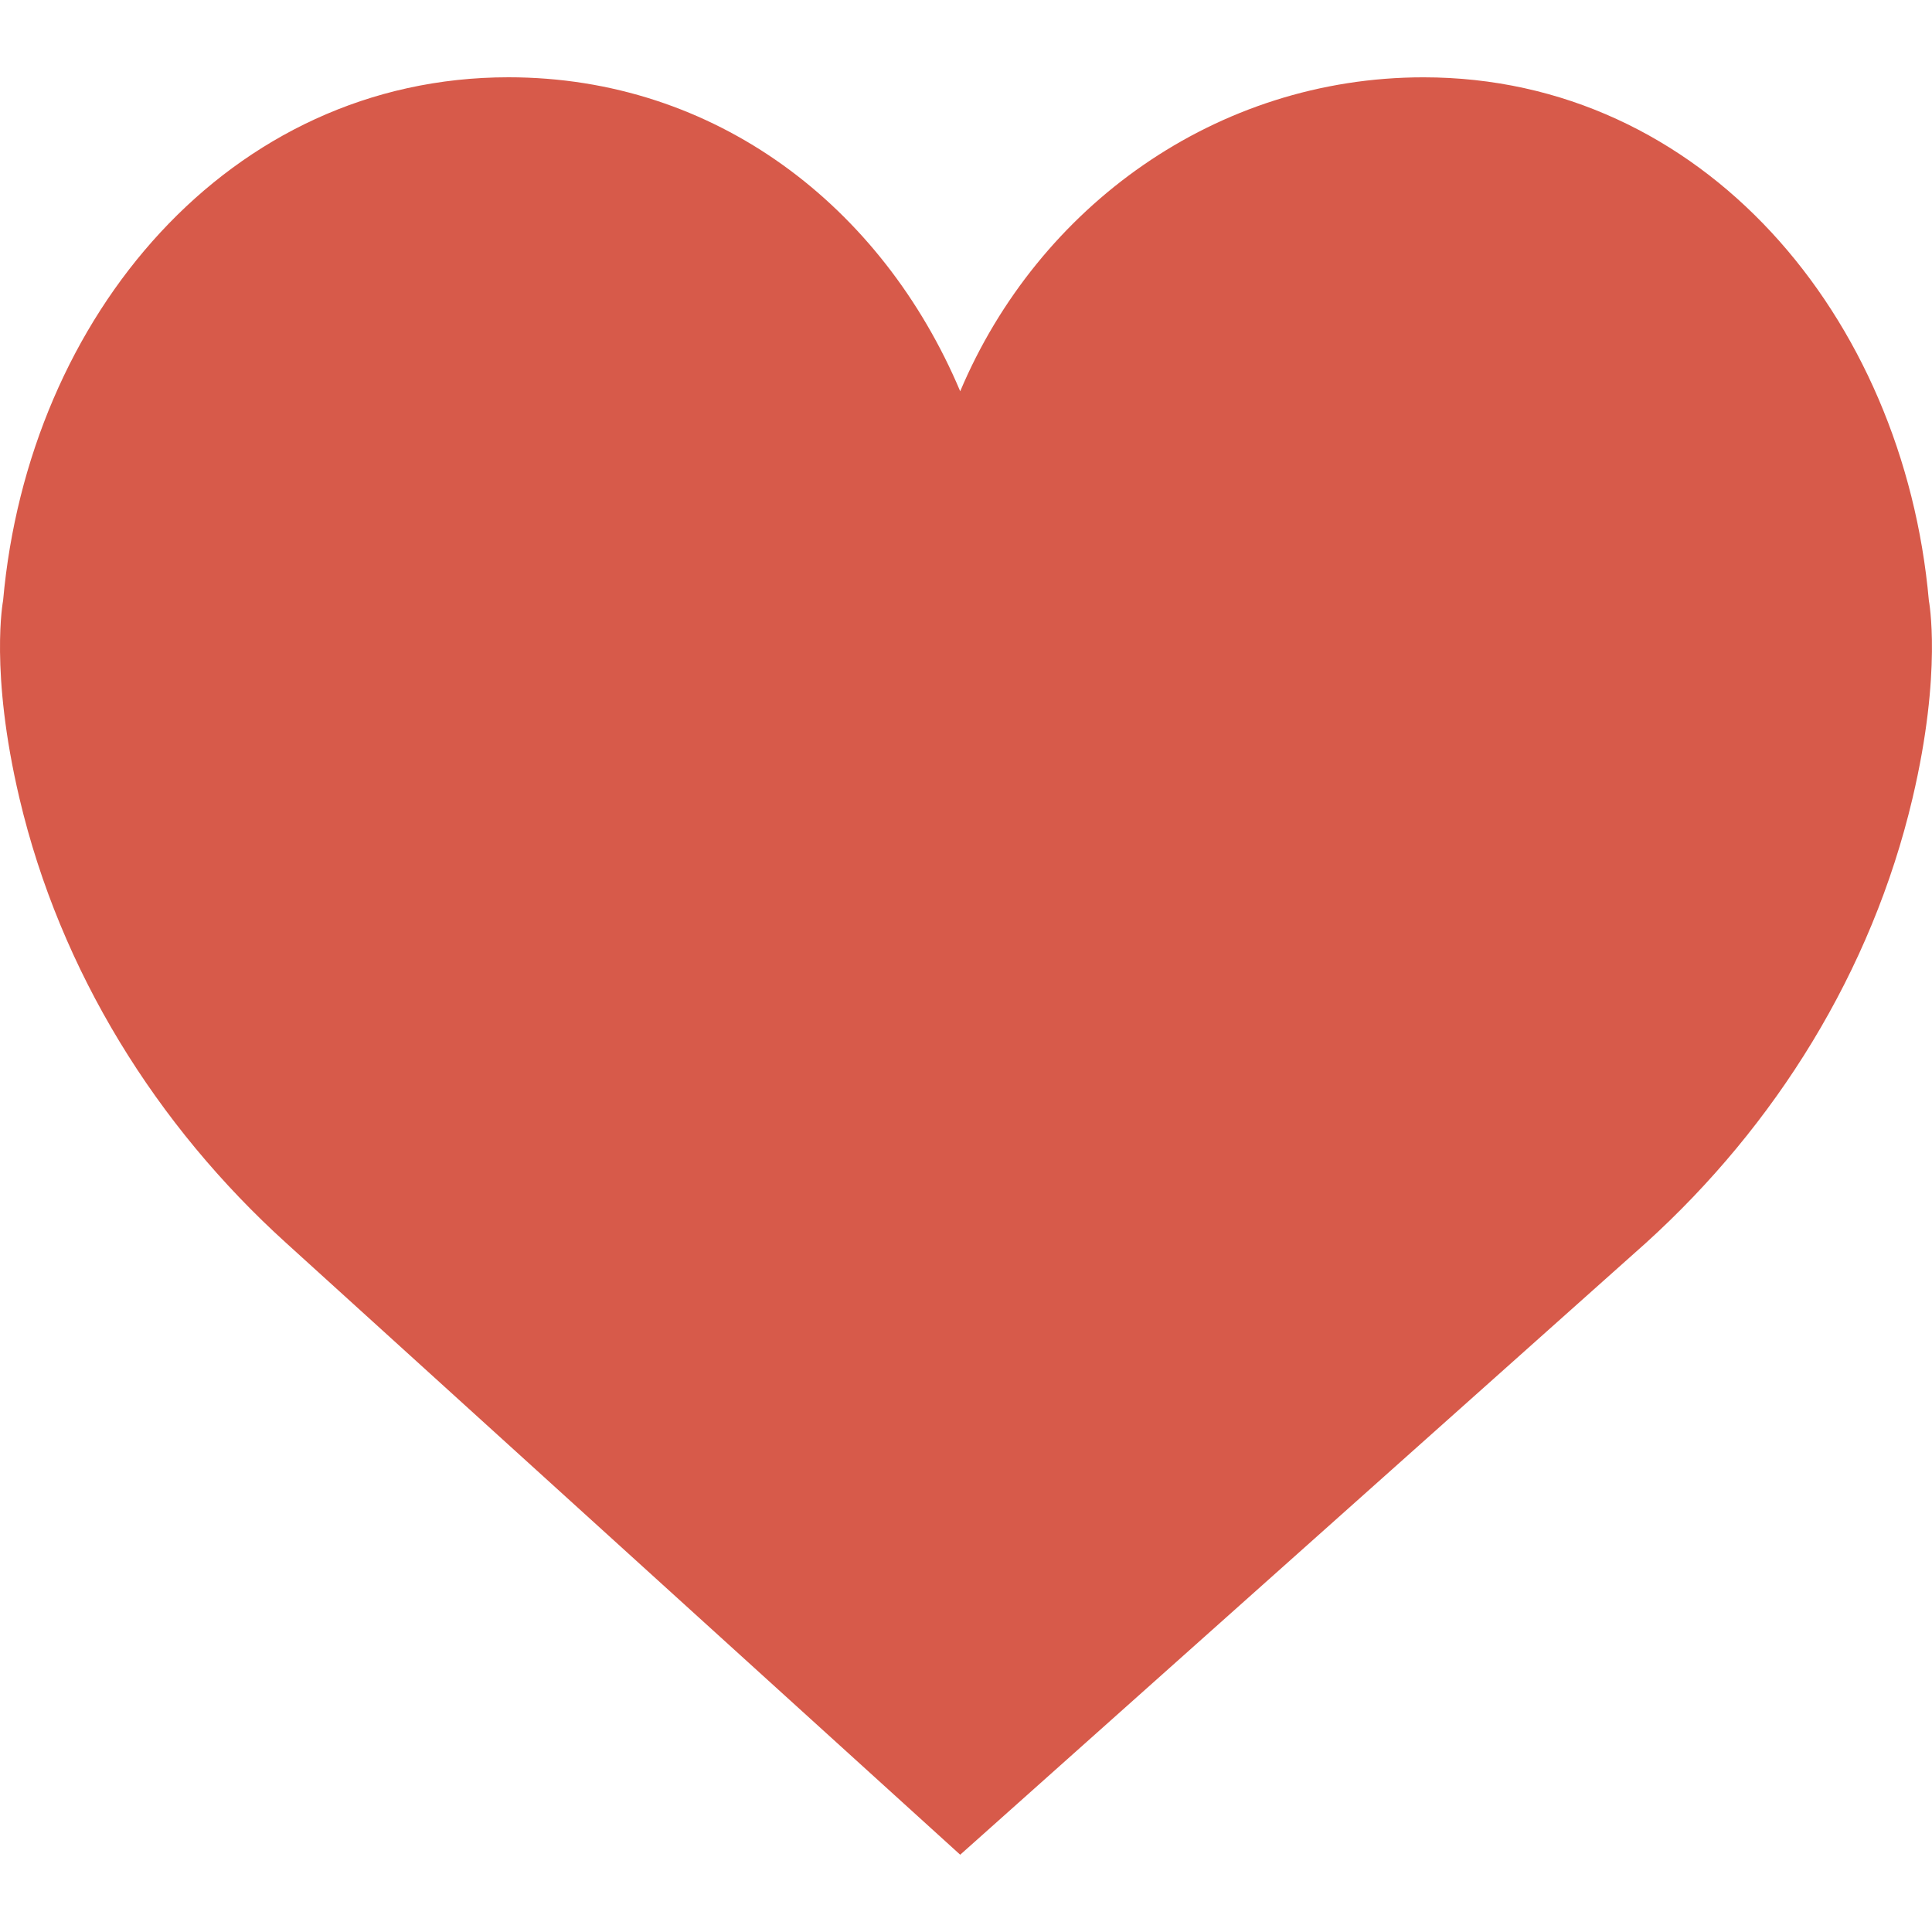
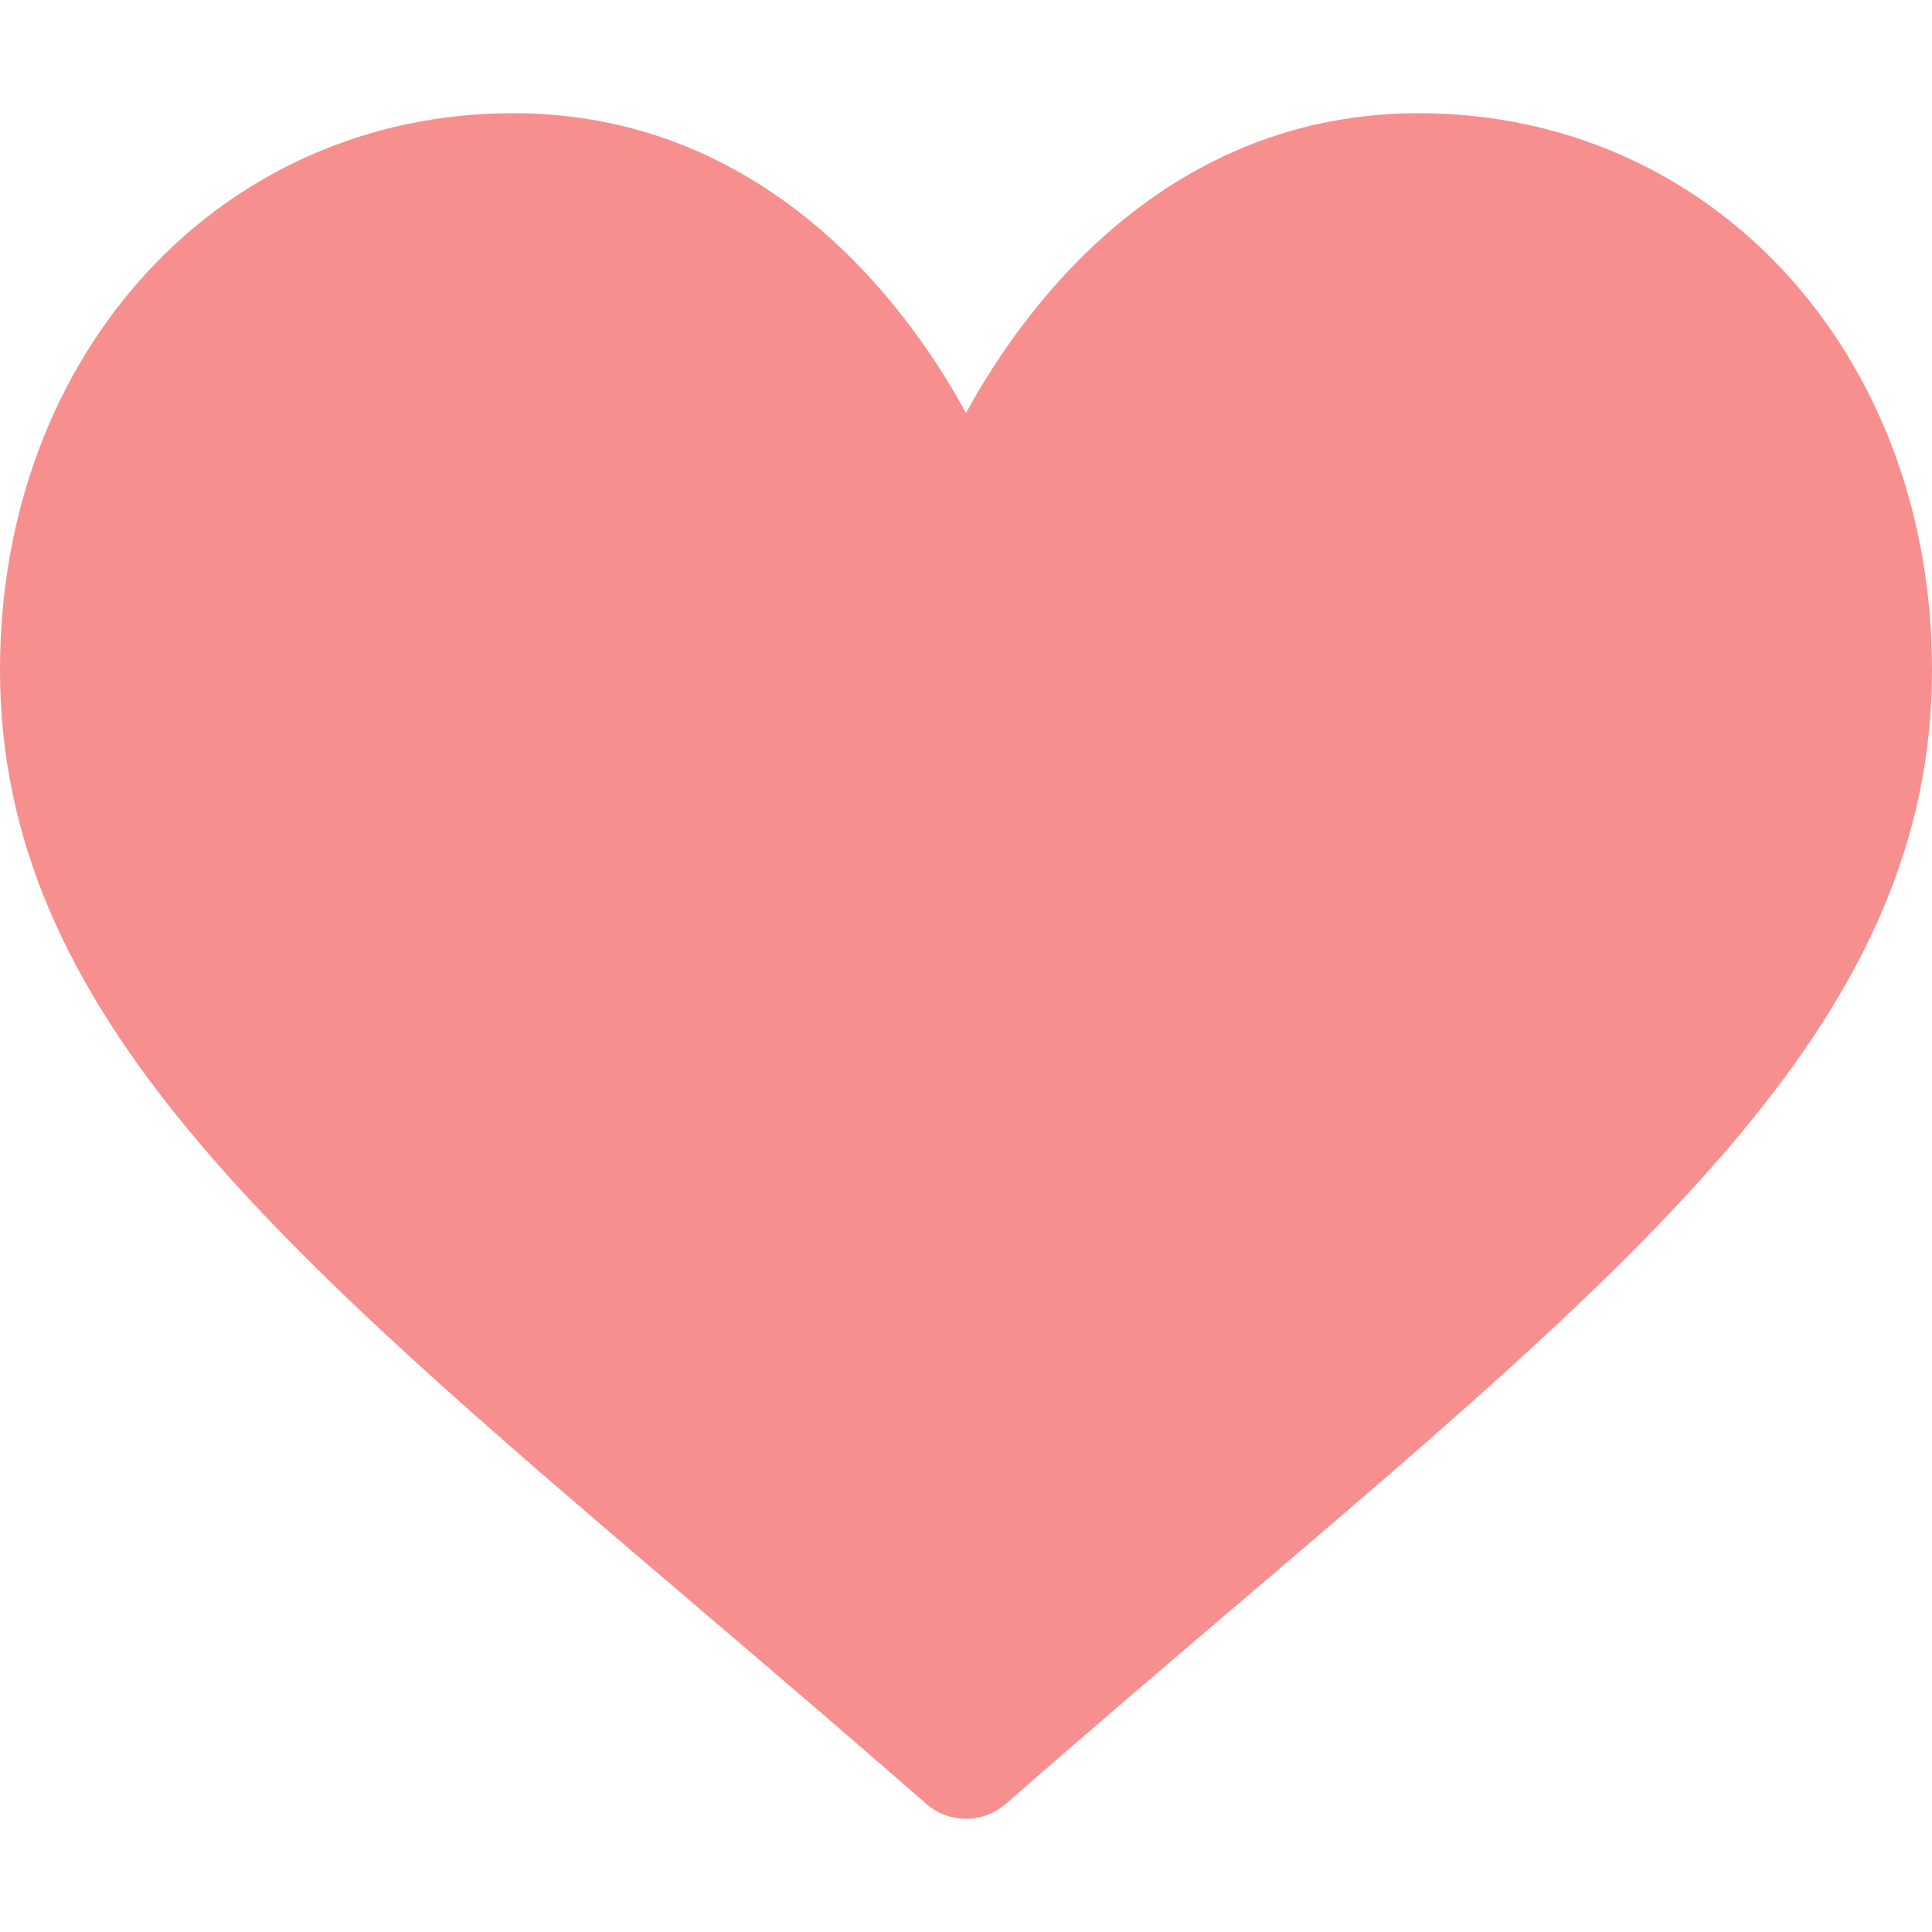
- <svg xmlns="http://www.w3.org/2000/svg" version="1.1" id="Capa_1" x="0px" y="0px" viewBox="0 0 50 50" style="enable-background:new 0 0 50 50;" xml:space="preserve">
-   <path style="fill:#D75A4A;" d="M24.85,10.126c2.018-4.783,6.628-8.125,11.99-8.125c7.223,0,12.425,6.179,13.079,13.543  c0,0,0.353,1.828-0.424,5.119c-1.058,4.482-3.545,8.464-6.898,11.503L24.85,48L7.402,32.165c-3.353-3.038-5.84-7.021-6.898-11.503  c-0.777-3.291-0.424-5.119-0.424-5.119C0.734,8.179,5.936,2,13.159,2C18.522,2,22.832,5.343,24.85,10.126z" />
+ <svg xmlns="http://www.w3.org/2000/svg" version="1.1" id="Capa_1" x="0px" y="0px" viewBox="0 0 512 512" style="enable-background:new 0 0 512 512;" xml:space="preserve" width="512px" height="512px">
  <g>
- </g>
-   <g>
- </g>
-   <g>
- </g>
-   <g>
- </g>
-   <g>
- </g>
-   <g>
- </g>
-   <g>
- </g>
-   <g>
- </g>
-   <g>
- </g>
-   <g>
- </g>
-   <g>
- </g>
-   <g>
- </g>
-   <g>
- </g>
-   <g>
- </g>
-   <g>
- </g>
+     <g>
+       <g>
+         <path d="M376,30c-27.783,0-53.255,8.804-75.707,26.168c-21.525,16.647-35.856,37.85-44.293,53.268    c-8.437-15.419-22.768-36.621-44.293-53.268C189.255,38.804,163.783,30,136,30C58.468,30,0,93.417,0,177.514    c0,90.854,72.943,153.015,183.369,247.118c18.752,15.981,40.007,34.095,62.099,53.414C248.38,480.596,252.12,482,256,482    s7.62-1.404,10.532-3.953c22.094-19.322,43.348-37.435,62.111-53.425C439.057,330.529,512,268.368,512,177.514    C512,93.417,453.532,30,376,30z" data-original="#000000" class="active-path" data-old_color="#000000" fill="#F78F8F" />
+       </g>
+     </g>
+   </g>
</svg>
